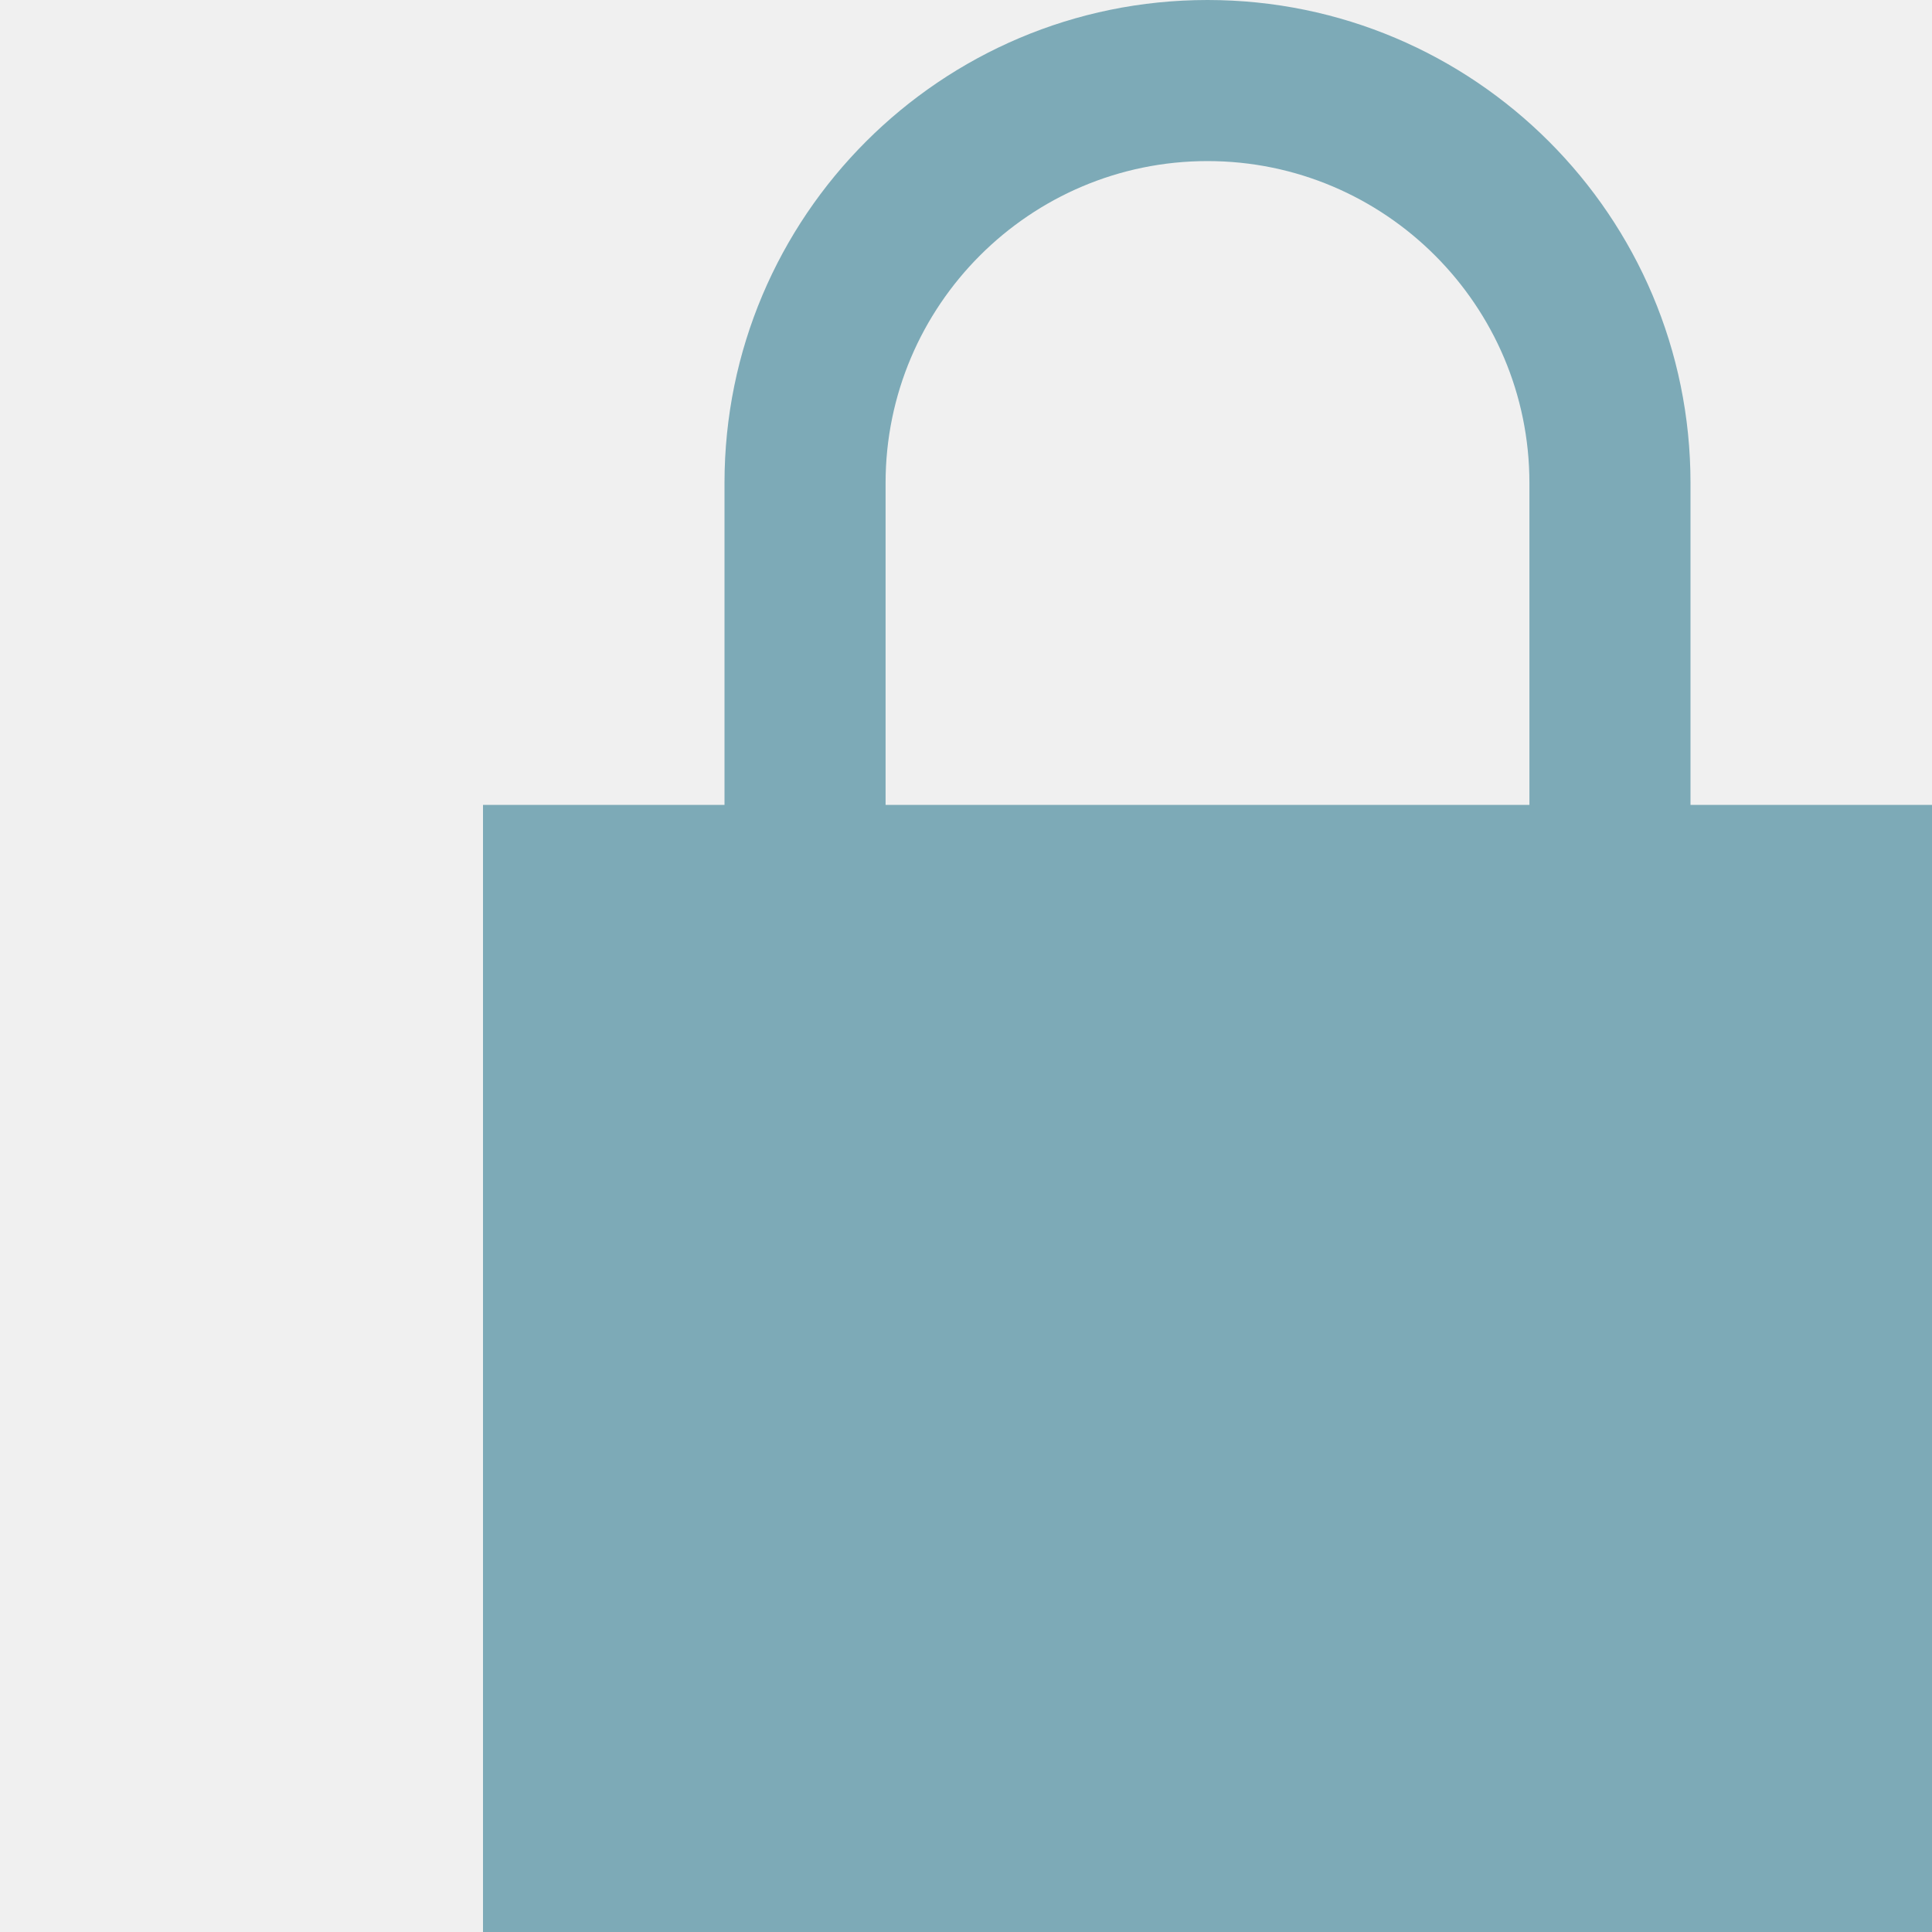
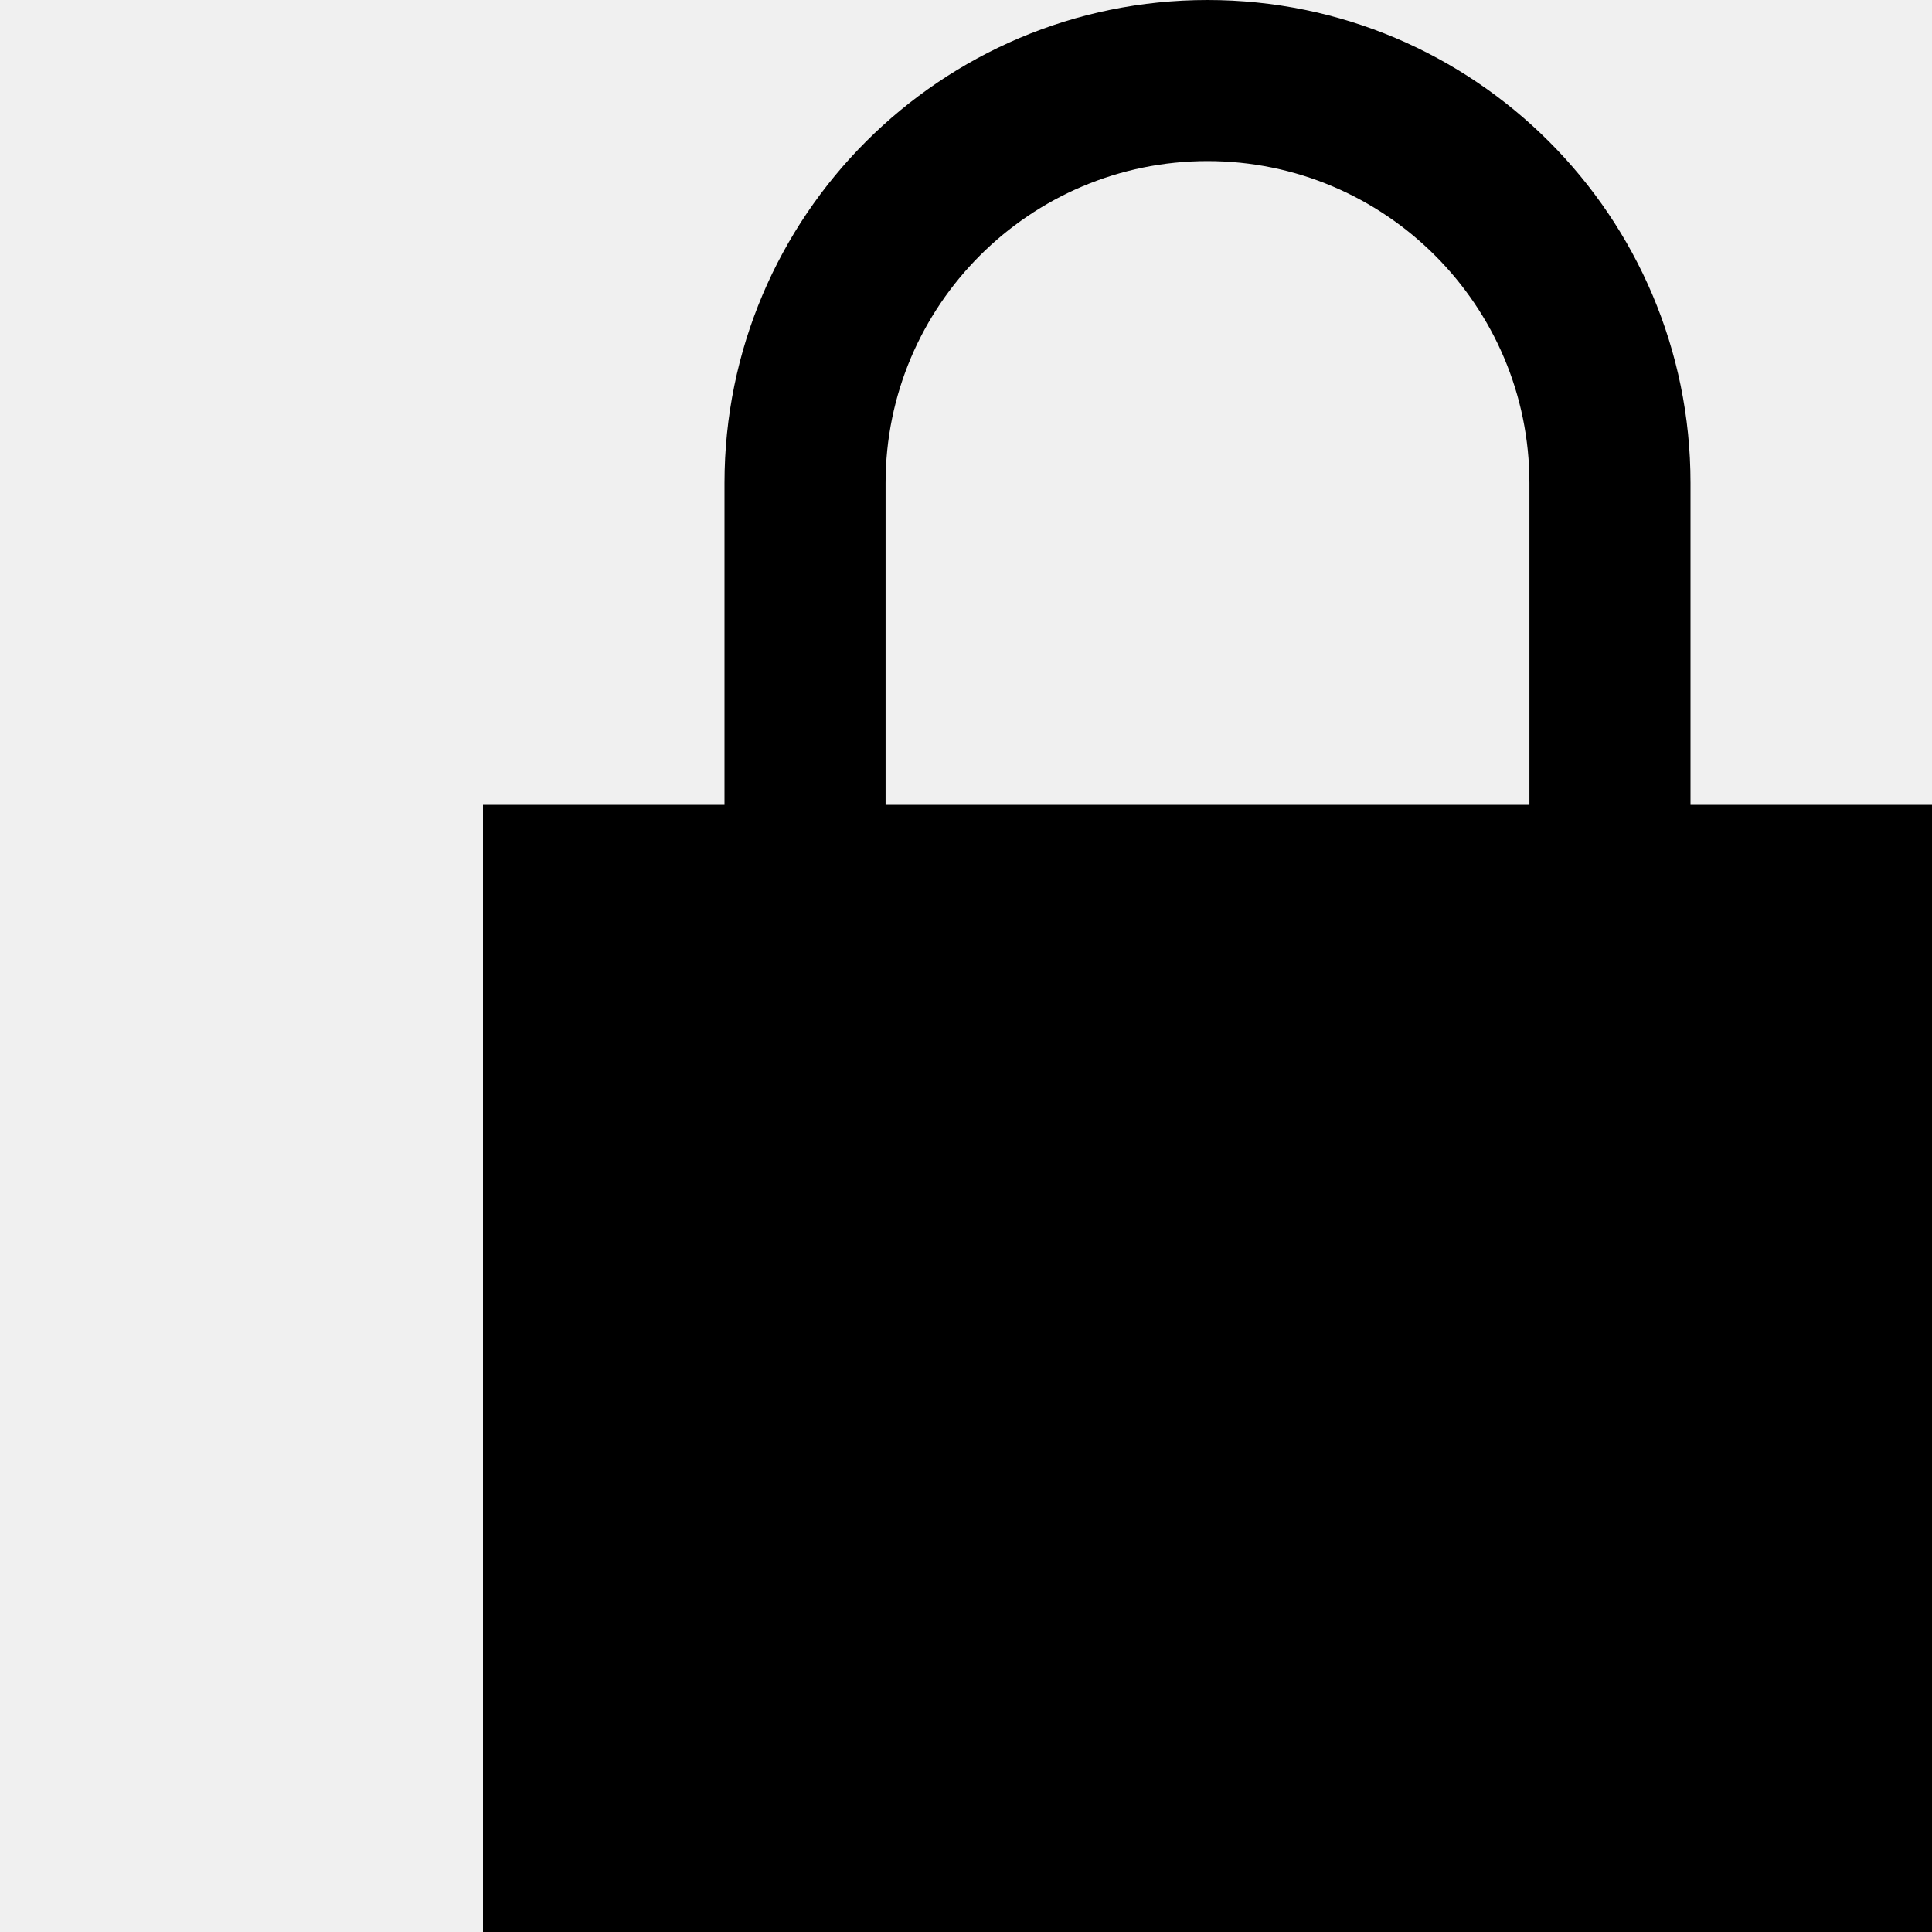
- <svg xmlns="http://www.w3.org/2000/svg" width="8" height="8" viewBox="0 0 8 8" fill="none">
+ <svg xmlns="http://www.w3.org/2000/svg" viewBox="0 0 8 8">
  <g clip-path="url(#clip0_1838_23663)">
-     <path d="M7 3.333V2C7 0.896 6.104 0 5 0C3.896 0 3 0.896 3 2V3.333H3.667V2C3.667 1.265 4.265 0.667 5 0.667C5.735 0.667 6.333 1.265 6.333 2V3.333H2V8H8V3.333H7Z" fill="#7DAAB7" />
+     <path d="M7 3.333V2C7 0.896 6.104 0 5 0C3.896 0 3 0.896 3 2V3.333H3.667V2C3.667 1.265 4.265 0.667 5 0.667C5.735 0.667 6.333 1.265 6.333 2V3.333H2V8H8V3.333H7Z" />
  </g>
-   <defs>
-     <clipPath id="clip0_1838_23663">
-       <rect width="8" height="8" fill="white" />
-     </clipPath>
-   </defs>
</svg>
